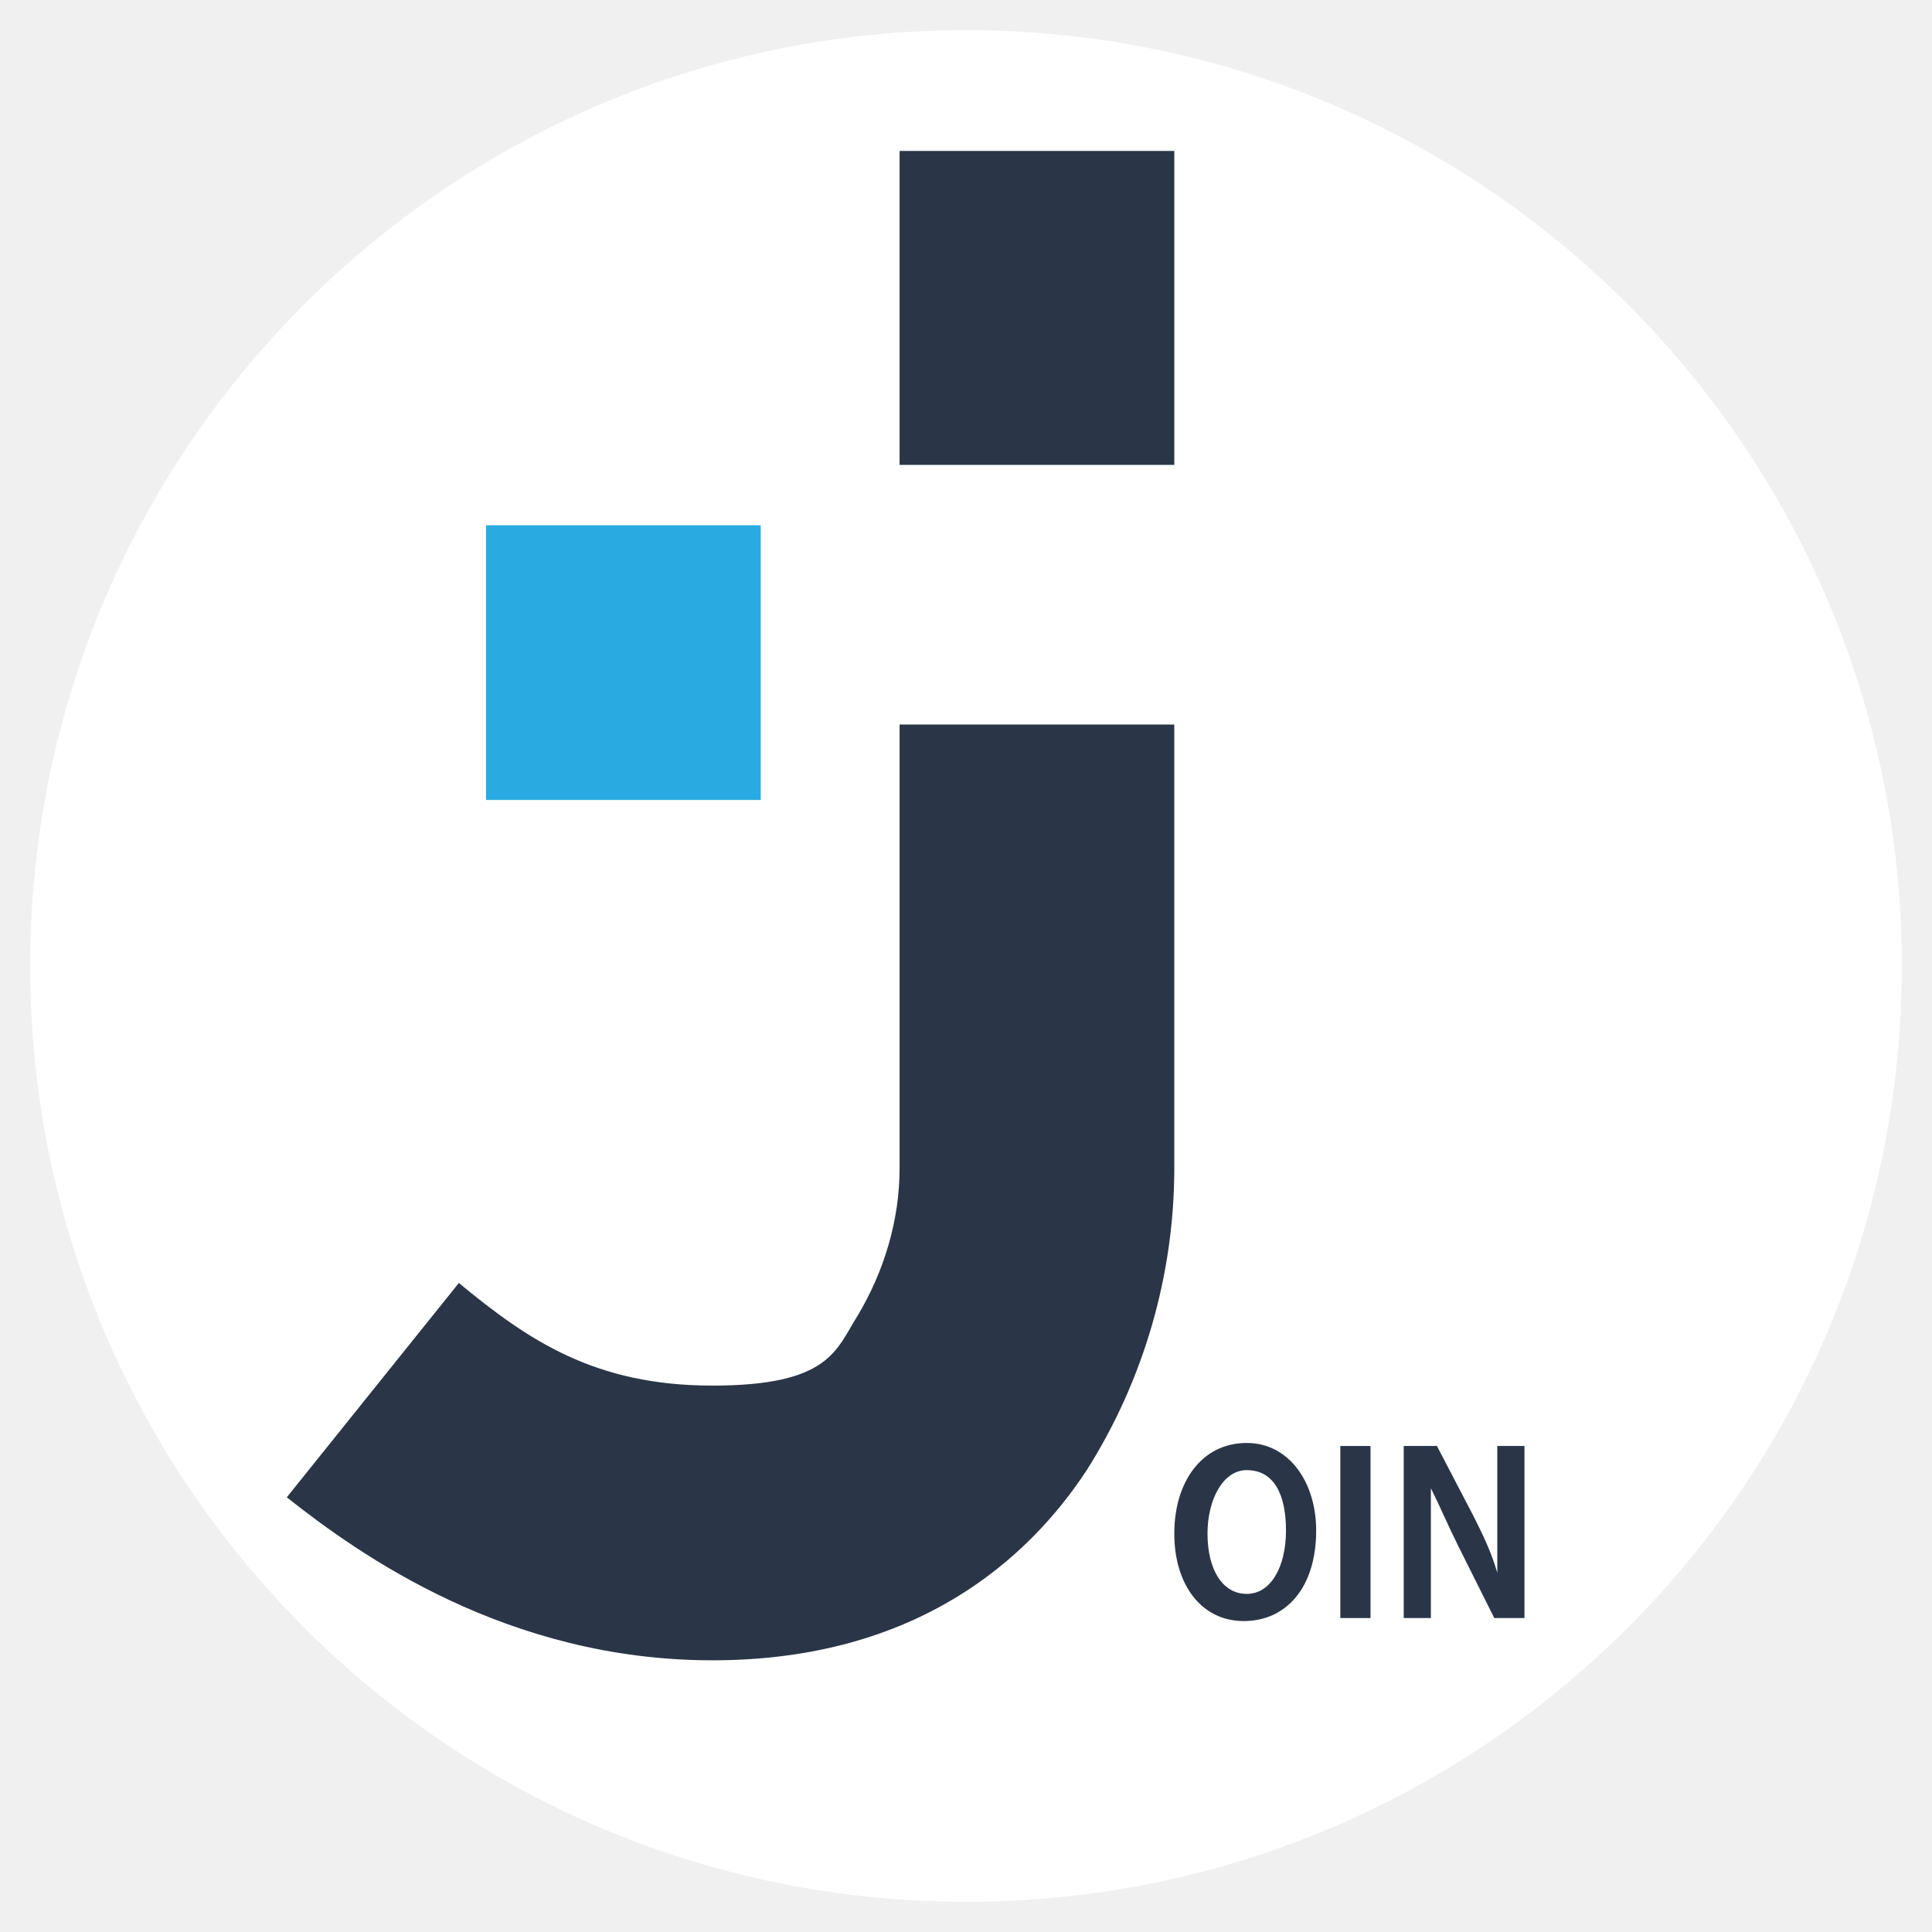
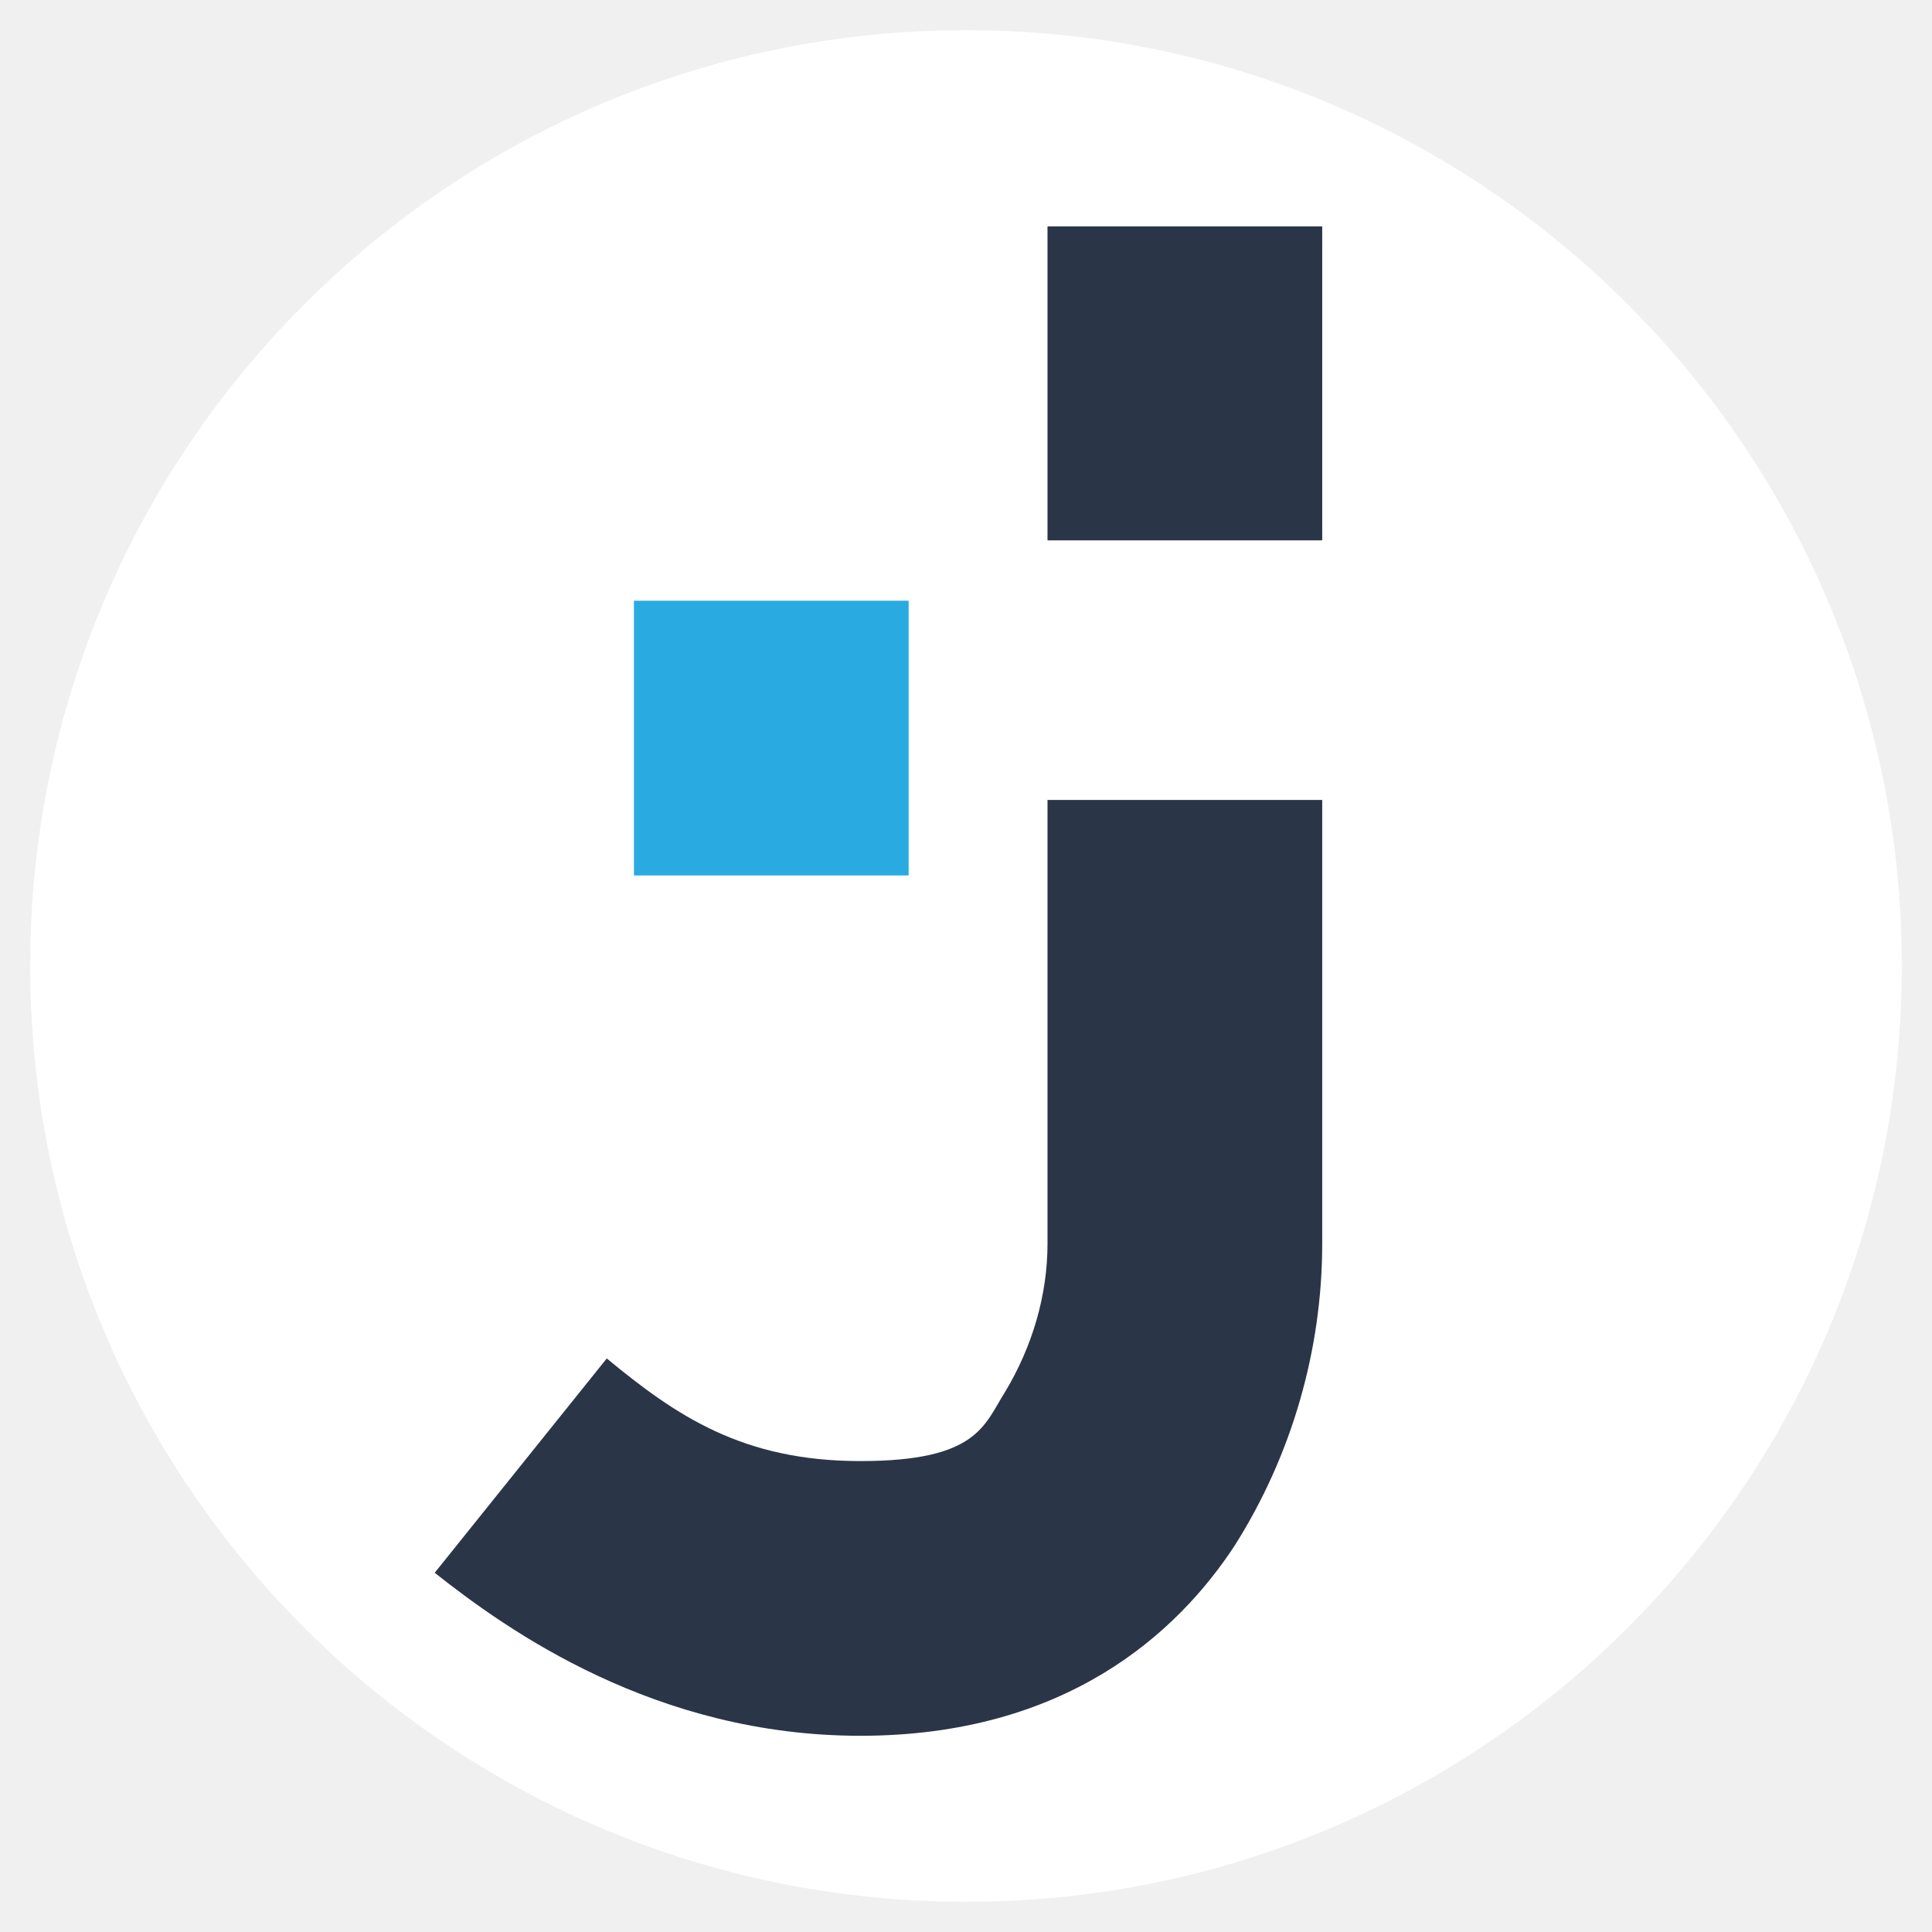
<svg xmlns="http://www.w3.org/2000/svg" id="Ebene_1" version="1.1" viewBox="0 0 64 64">
  <defs>
    <style>
      .st0 {
        fill: #29abe2;
      }

      .st1 {
        fill: #2a3647;
      }

      .st2, .st3 {
        fill: #fff;
      }

      .st3 {
        display: none;
      }
    </style>
  </defs>
  <circle class="st2" cx="32" cy="32" r="31" />
  <g id="d7dbcda8-841d-4bcb-854a-4245ac71bf91">
    <rect class="st3" x="-502.8" y="-507.8" width="1080" height="1080" vector-effect="non-scaling-stroke" />
  </g>
  <g>
-     <path class="st1" d="M38.9,5h-9.1v10.4h9.1V5Z" vector-effect="non-scaling-stroke" />
-     <path class="st1" d="M29.8,24h9.1v14.7c0,3.5-1,7-2.9,10-1.9,2.9-5.6,6.3-12.4,6.3s-11.7-3.5-14.1-5.4l5.7-7.1c2.3,1.9,4.5,3.4,8.4,3.4s4.1-1.2,4.8-2.3c.9-1.5,1.4-3.2,1.4-4.9v-14.8Z" vector-effect="non-scaling-stroke" />
-     <path class="st0" d="M25.2,17.4h-9.1v9.1h9.1v-9.1Z" vector-effect="non-scaling-stroke" />
-     <path class="st1" d="M43.6,50.7c0,1.9-1,3-2.4,3s-2.3-1.2-2.3-2.9.9-3,2.4-3c1.4,0,2.3,1.3,2.3,2.9ZM40,50.8c0,1.2.5,2,1.3,2s1.3-.9,1.3-2.1-.4-2-1.3-2c-.8,0-1.3,1-1.3,2.1Z" vector-effect="non-scaling-stroke" />
-     <path class="st1" d="M45.4,47.9v5.7h-1v-5.7h1Z" vector-effect="non-scaling-stroke" />
-     <path class="st1" d="M46.5,53.6v-5.7h1.1l1.2,2.3c.3.6.6,1.2.8,1.9,0-.7,0-1.5,0-2.4v-1.8h.9v5.7h-1l-1.2-2.4c-.3-.6-.6-1.3-.9-1.9,0,.7,0,1.5,0,2.5v1.8h-.9Z" vector-effect="non-scaling-stroke" />
+     <path class="st1" d="M43.8,7.5h-9.1v10.4h9.1V7.5Z" vector-effect="non-scaling-stroke" />
+     <path class="st1" d="M34.7,26.5h9.1v14.7c0,3.5-1,7-2.9,10-1.9,2.9-5.6,6.3-12.4,6.3s-11.7-3.5-14.1-5.4l5.7-7.1c2.3,1.9,4.5,3.4,8.4,3.4s4.1-1.2,4.8-2.3c.9-1.5,1.4-3.2,1.4-4.9v-14.8Z" vector-effect="non-scaling-stroke" />
+     <path class="st0" d="M30.1,19.9h-9.1v9.1h9.1v-9.1Z" vector-effect="non-scaling-stroke" />
  </g>
</svg>
